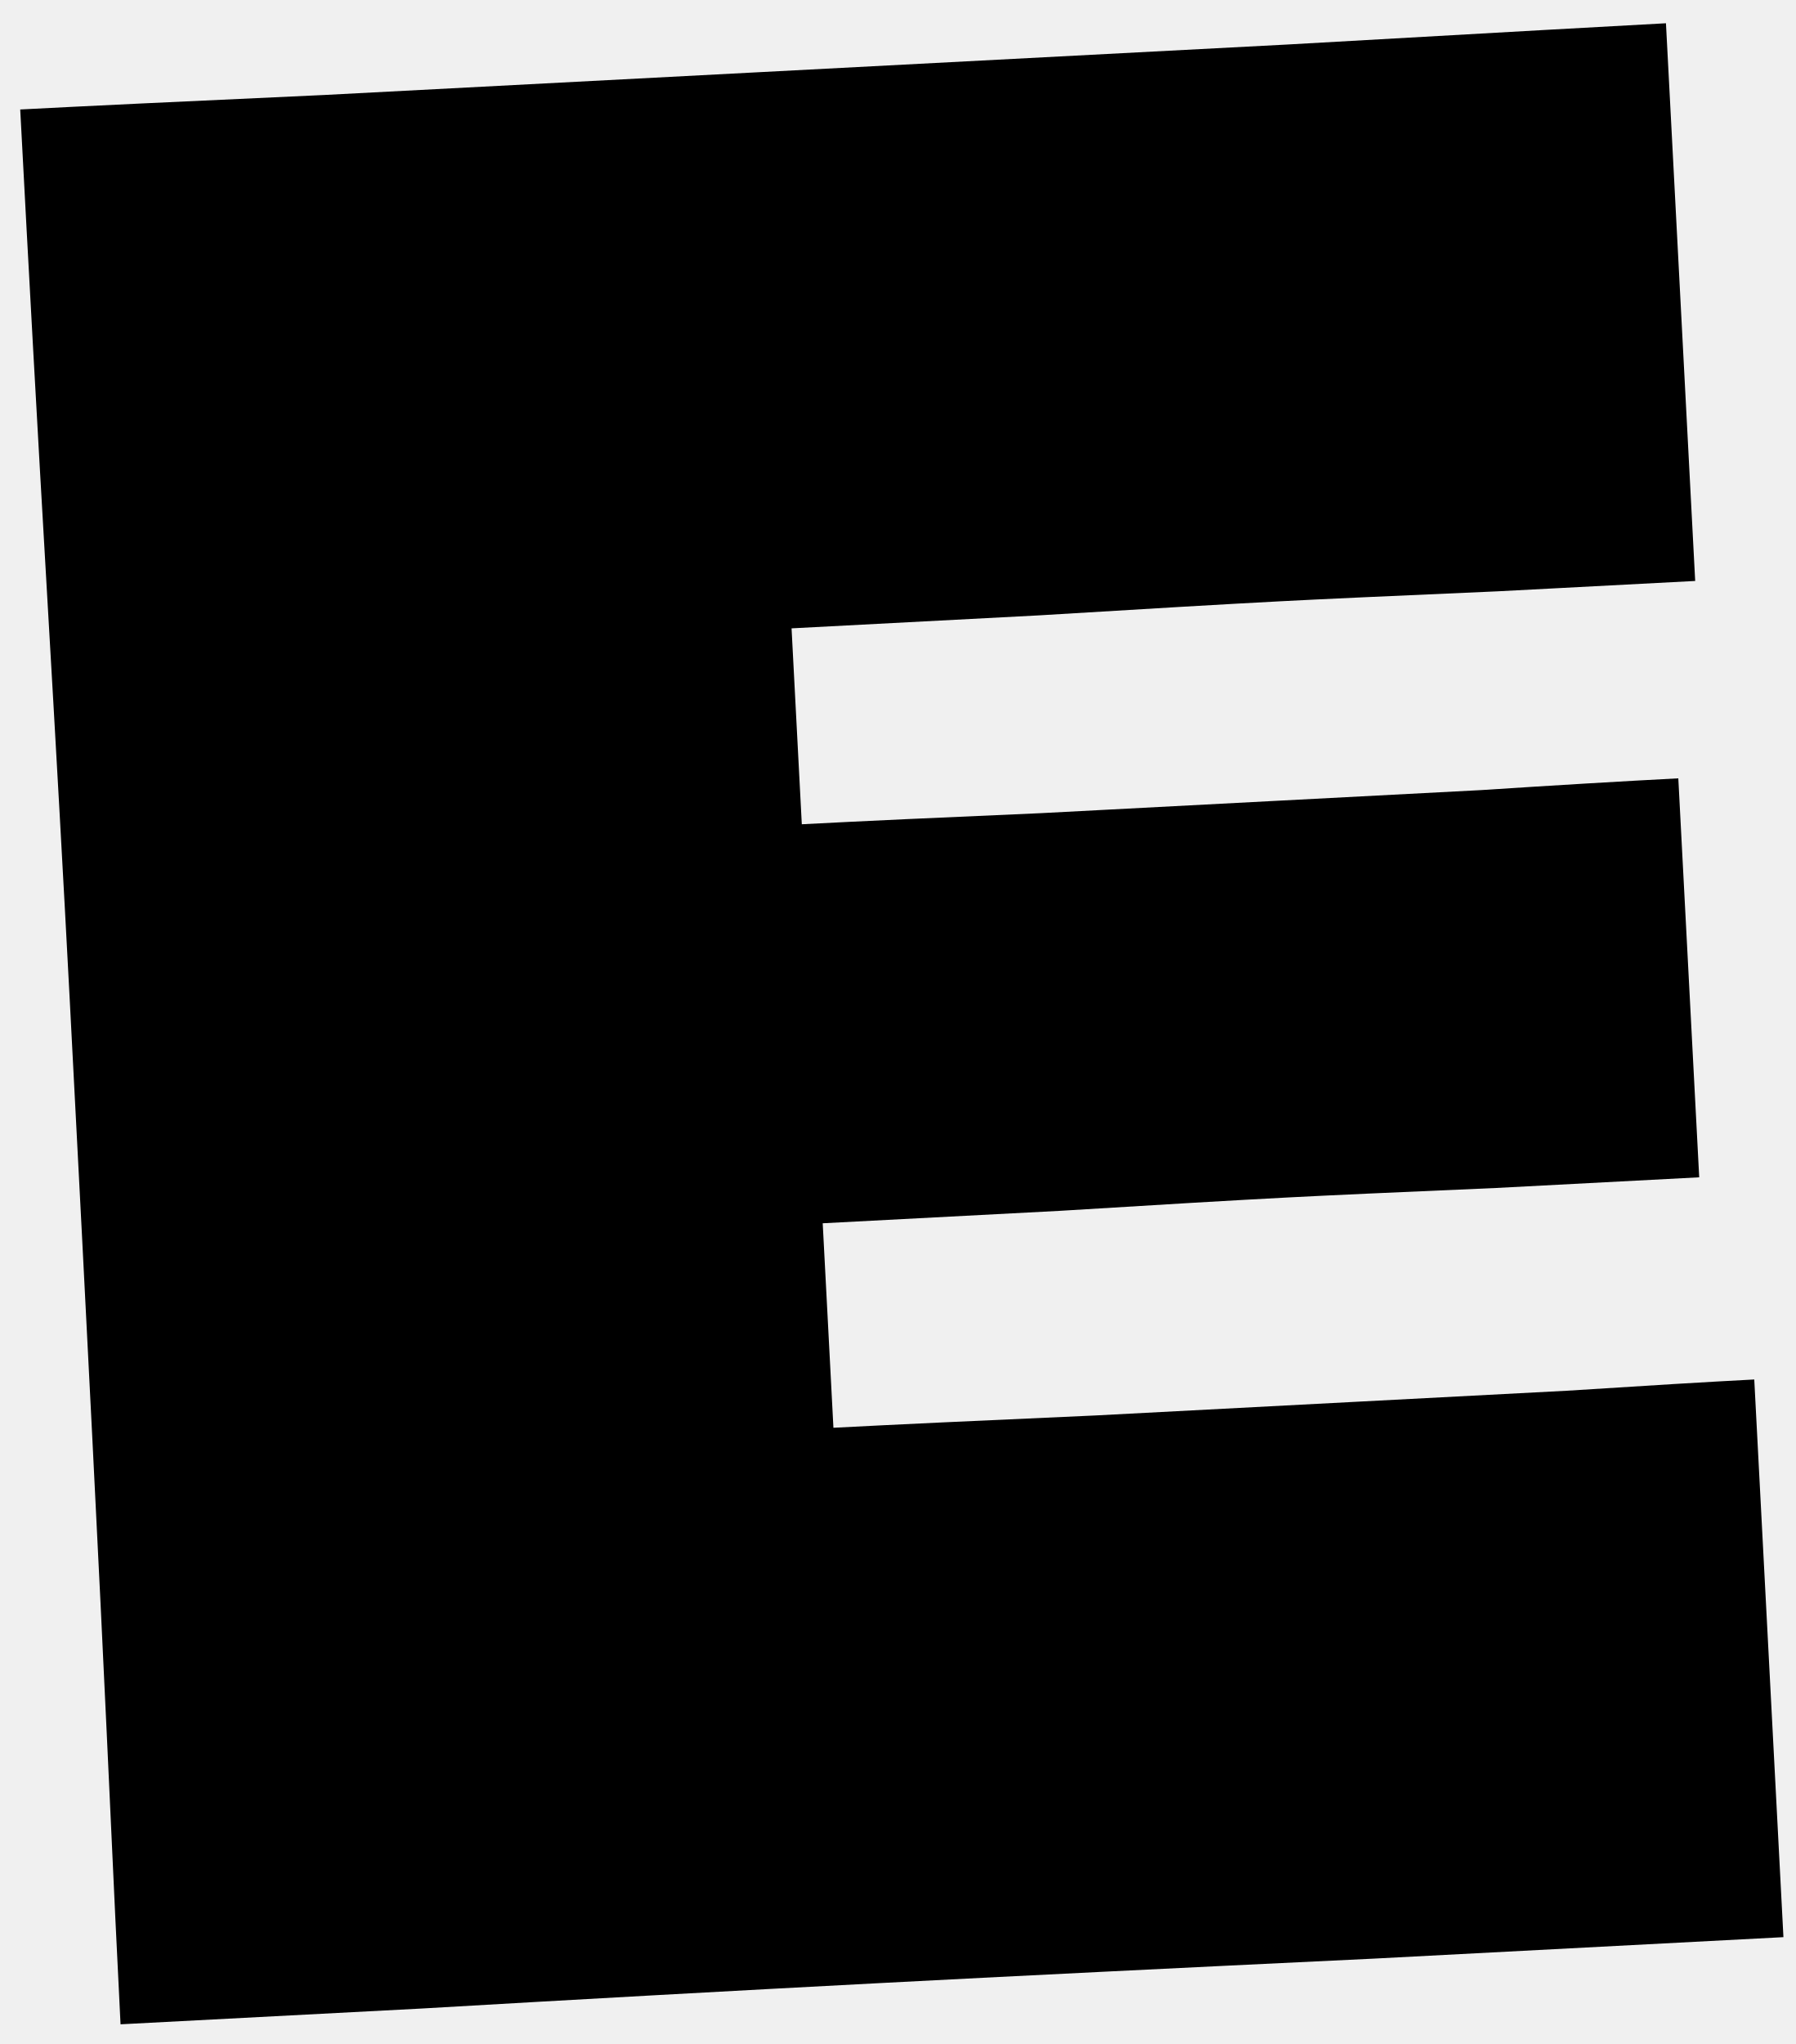
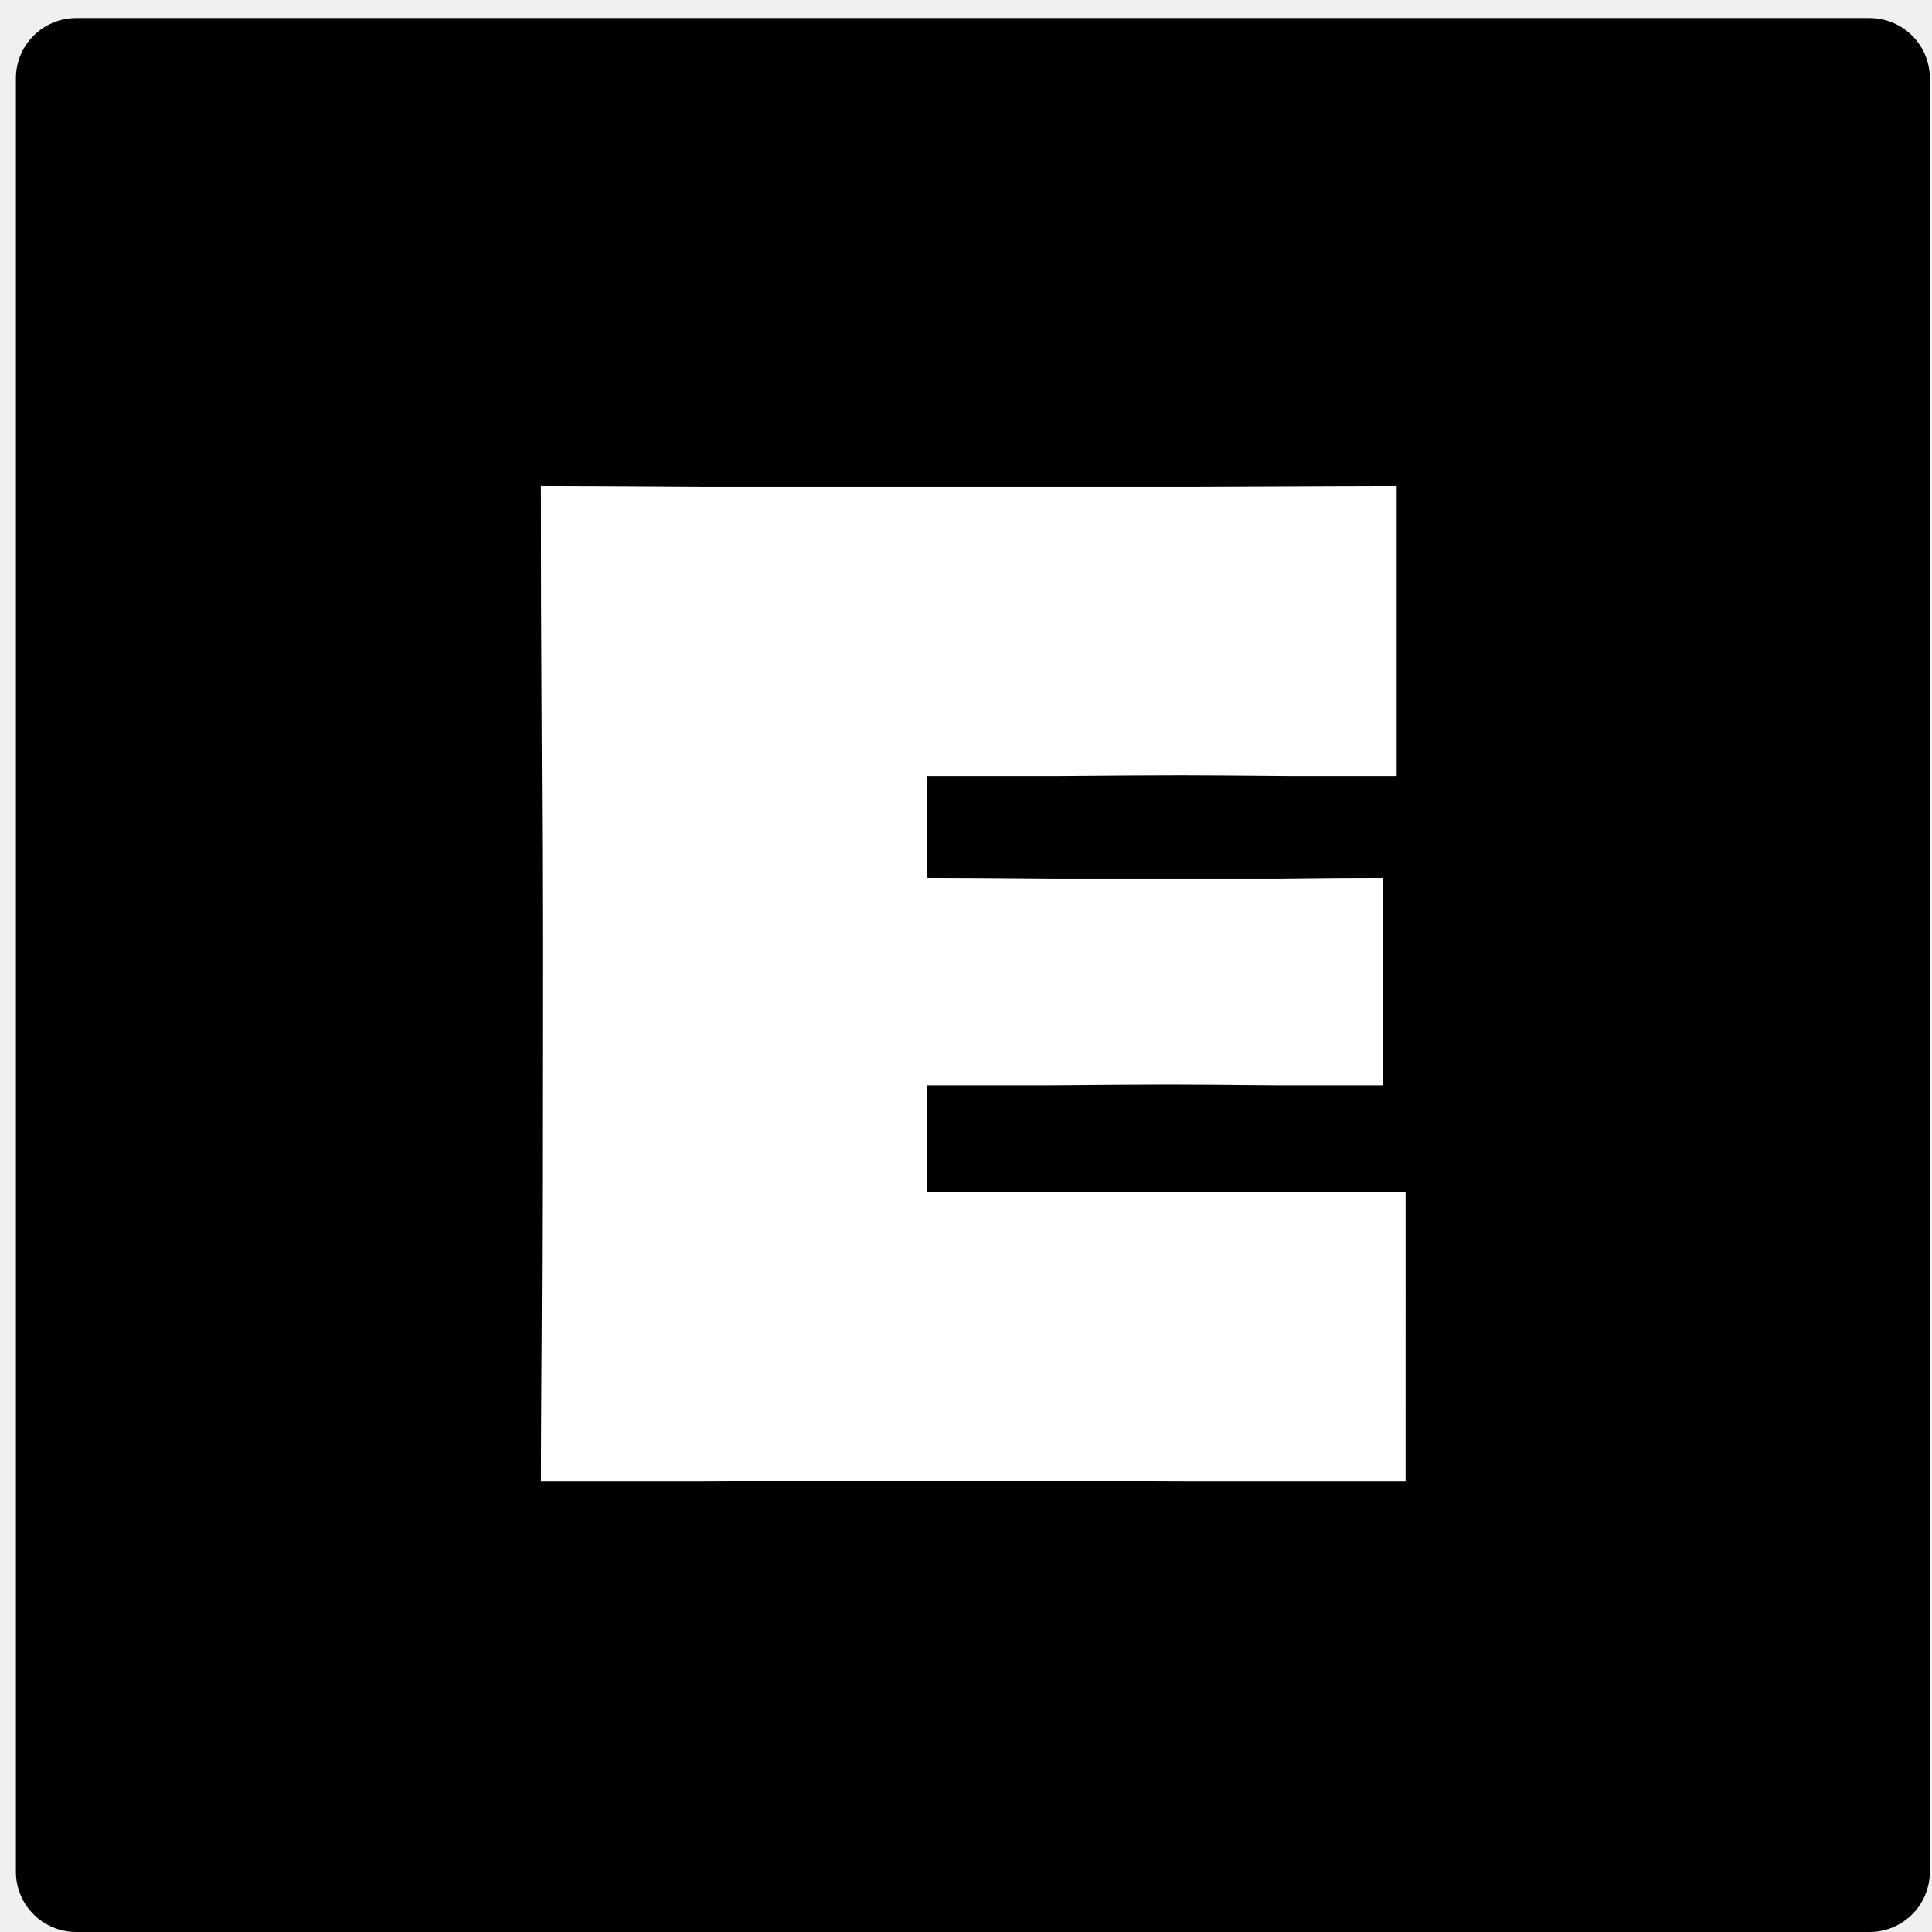
- <svg xmlns="http://www.w3.org/2000/svg" fill="none" height="66" viewBox="0 0 58 66" width="58">
-   <path d="m57.595 62.55c-2.216.116-6.619.347-13.206.692-6.559.313-11.87.576-15.933.789-4.771.25-9.727.525-14.866.825-5.141.269-8.373.439-9.697.508-.074-1.416-.223-4.541-.445-9.376-.223-4.835-.623-12.762-1.2-23.783-.192-3.663-.438-8.065-.738-13.204-.302-5.17-.587-10.326-.857-15.466 1.939-.102 5.219-.258 9.838-.469 4.648-.244 9.235-.484 13.76-.721 4.556-.239 10.328-.541 17.316-.907 6.986-.397 11.064-.626 12.234-.687l.944 18.008c-.8.042-2.924.153-6.372.334-3.449.15-5.79.257-7.021.322-1.755.092-4.355.244-7.801.455-3.448.181-6.111.32-7.988.419.04.77.097 1.847.169 3.232.071 1.354.125 2.386.162 3.094 1.909-.1 4.48-.219 7.714-.358 3.263-.171 5.757-.302 7.48-.392 2.093-.11 4.34-.227 6.742-.353 2.4-.157 4.523-.283 6.37-.38l.675 12.883c-1.108.058-3.294.173-6.557.344-3.265.14-5.497.242-6.698.305-1.724.09-4.186.235-7.386.433-3.171.166-5.726.3-7.665.402.037.708.094 1.801.172 3.278.076 1.447.134 2.555.174 3.325 1.909-.1 4.726-.232 8.453-.397 3.756-.197 6.526-.342 8.312-.436 2.093-.11 4.402-.231 6.926-.363 2.554-.165 4.569-.286 6.047-.363z" fill="#000" />
+ <svg xmlns="http://www.w3.org/2000/svg" fill="none" height="107" viewBox="0 0 107 107" width="107">
+   <path d="m.881 4.337c0-1.843 1.494-3.337 3.337-3.337h99.326c1.843 0 3.337 1.494 3.337 3.337v99.326c0 1.843-1.494 3.337-3.337 3.337h-99.326c-1.843 0-3.337-1.494-3.337-3.337z" fill="#000" />
+   <path d="m77.845 82.057c-1.977 0-5.902 0-11.777 0-5.847-.027-10.583-.041-14.206-.041-4.255 0-8.675.014-13.259.041-4.585 0-7.467 0-8.647 0 0-1.263.014-4.049.041-8.359.027-4.31.041-11.379.041-21.207 0-3.267-.014-7.192-.041-11.777-.028-4.612-.041-9.21-.041-13.795 1.73 0 4.653.014 8.771.041h12.271 15.442c6.232-.028 9.869-.041 10.912-.041v16.059c-.714 0-2.608 0-5.683 0-3.075-.027-5.161-.041-6.259-.041-1.565 0-3.884.014-6.959.041-3.075 0-5.449 0-7.124 0v2.882 2.759c1.702 0 3.994.014 6.877.041h6.671 6.012c2.141-.028 4.035-.041 5.683-.041v11.489c-.988 0-2.937 0-5.847 0-2.91-.028-4.9-.041-5.971-.041-1.537 0-3.733.014-6.588.041-2.828 0-5.106 0-6.835 0v2.924 2.965c1.702 0 4.214.014 7.535.041h7.412 6.177c2.279-.028 4.077-.041 5.394-.041z" fill="#fff" />
</svg>
